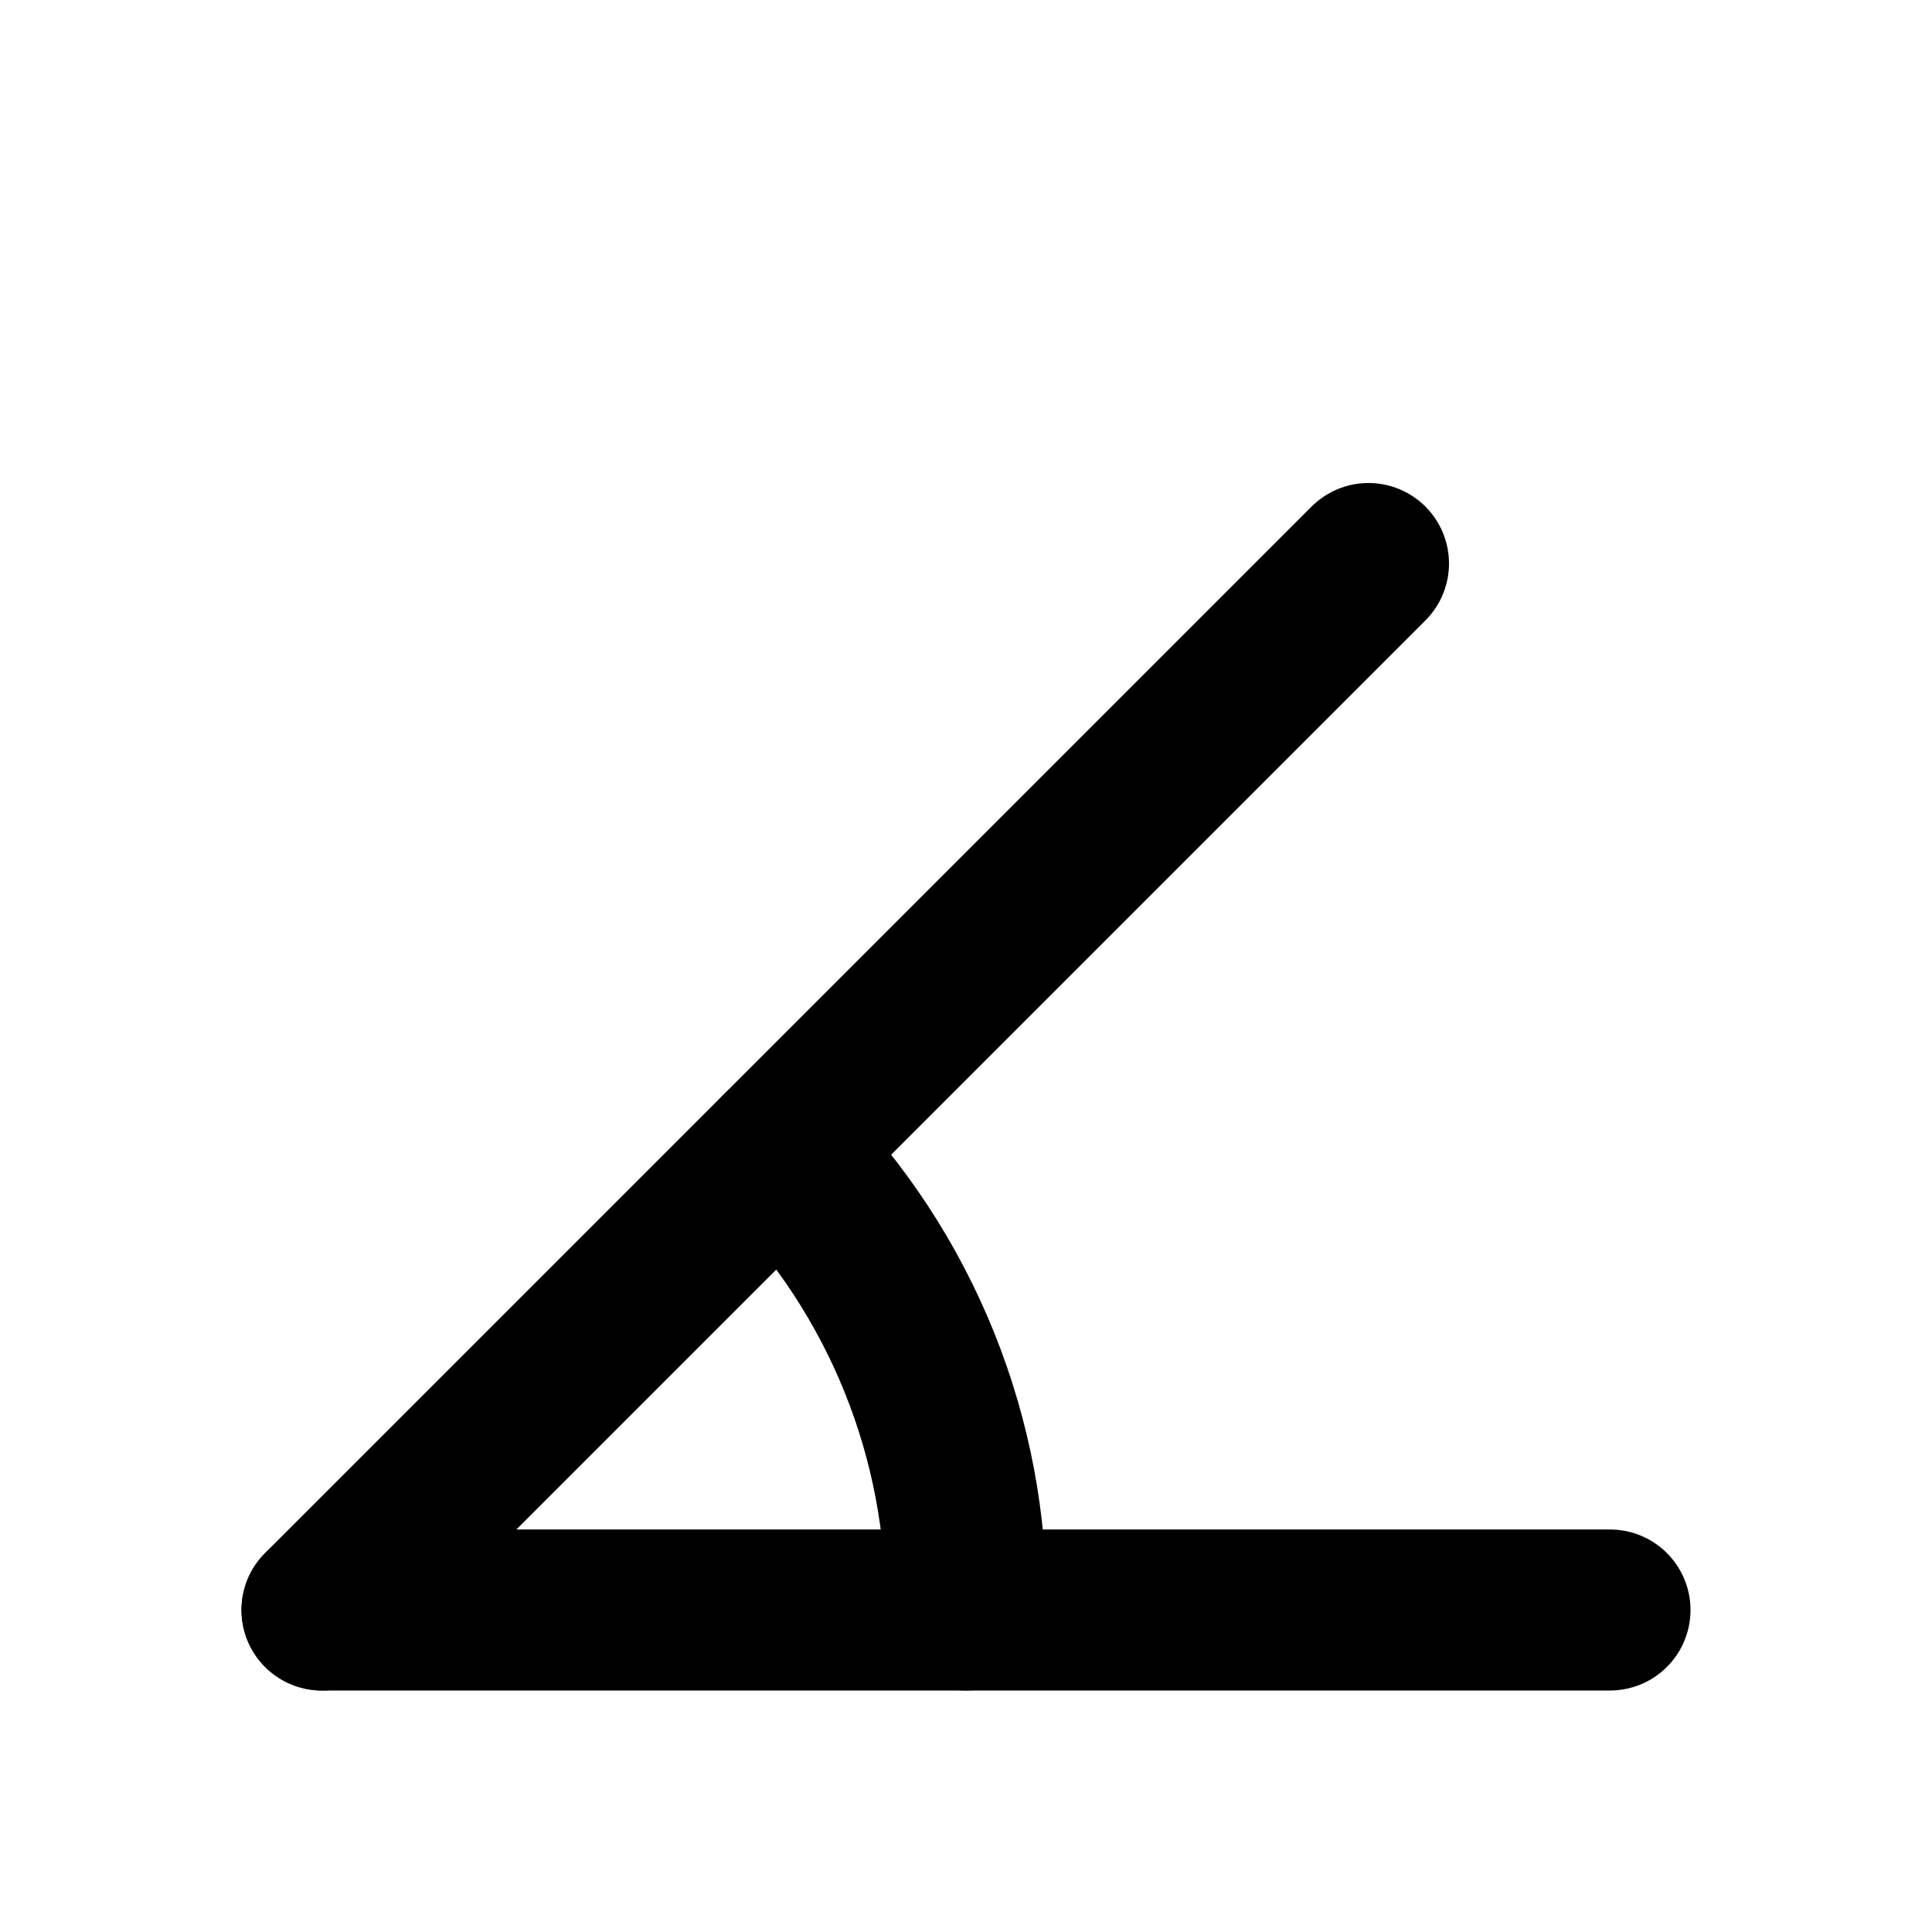
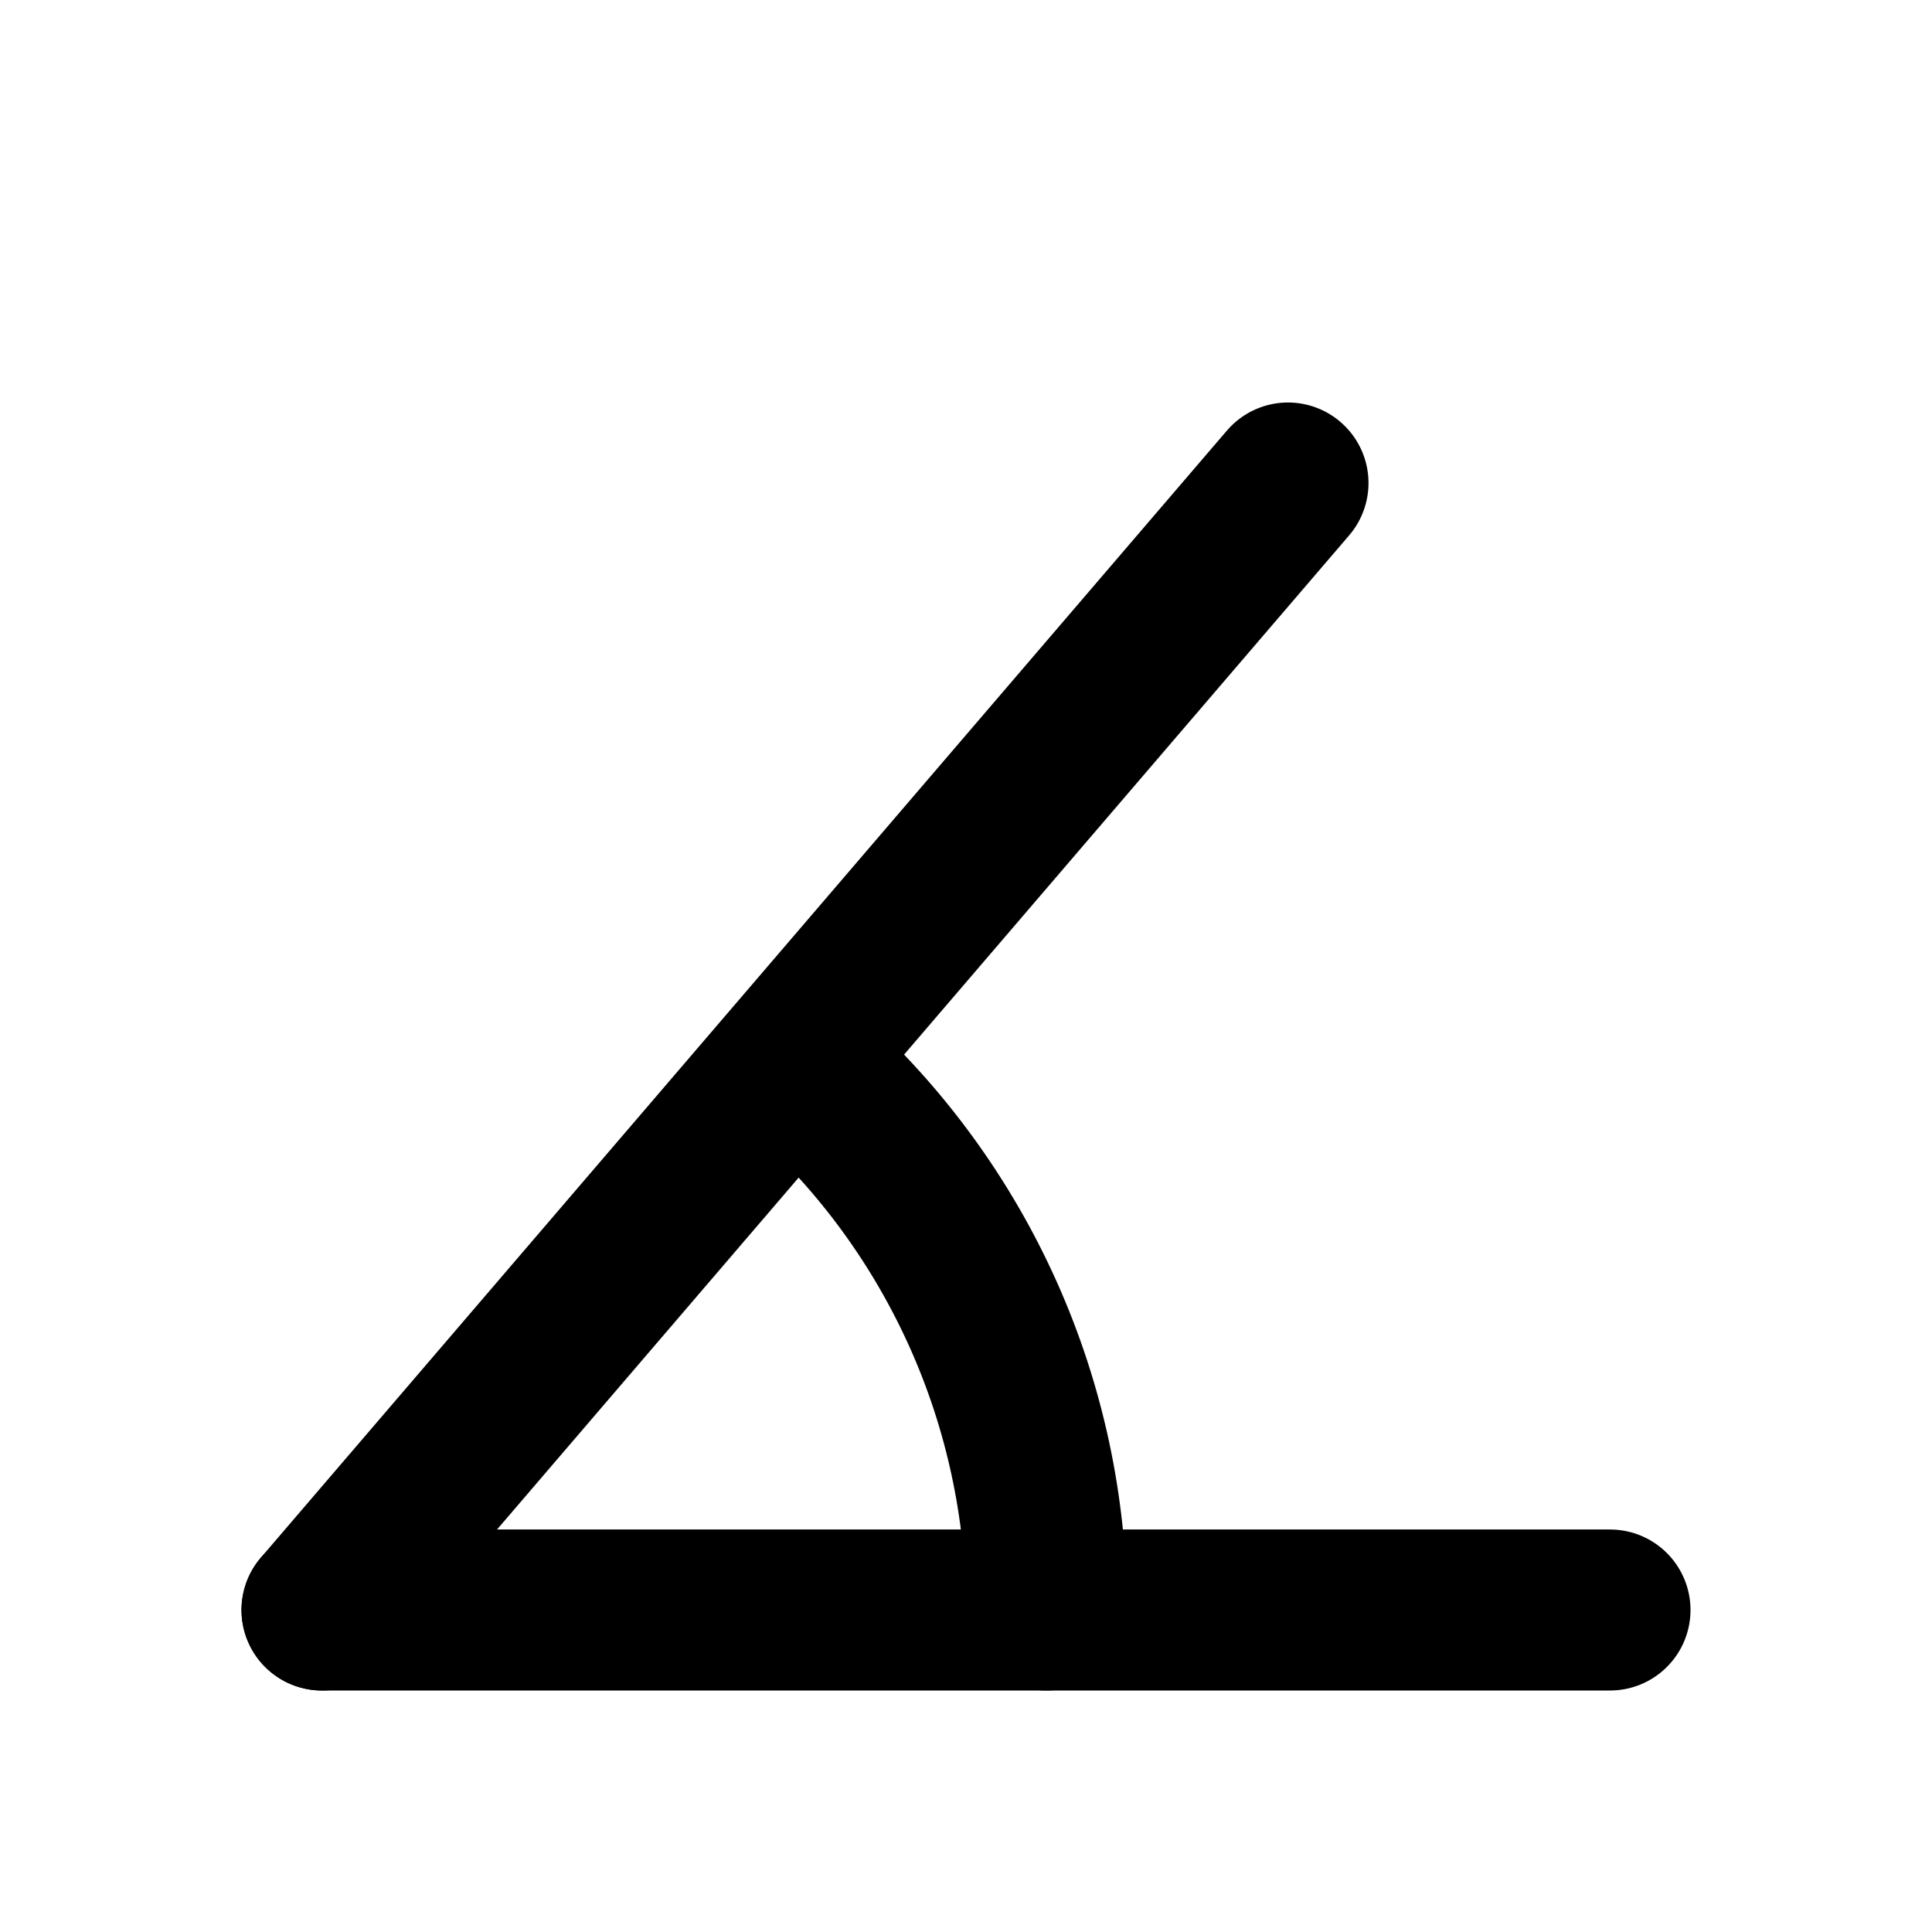
<svg xmlns="http://www.w3.org/2000/svg" width="24" height="24" viewBox="0 0 24 24" fill="none" stroke="currentColor" stroke-width="2" stroke-linecap="round" stroke-linejoin="round">
  <path d="M4 20h16" />
-   <path d="M4 20 17 7" />
-   <path d="M12 20a8 8 0 0 0-2.3-5.7" />
+   <path d="M4 20 16 6" />
+   <path d="M13 20a9 9 0 0 0-3-6.7" />
</svg>
